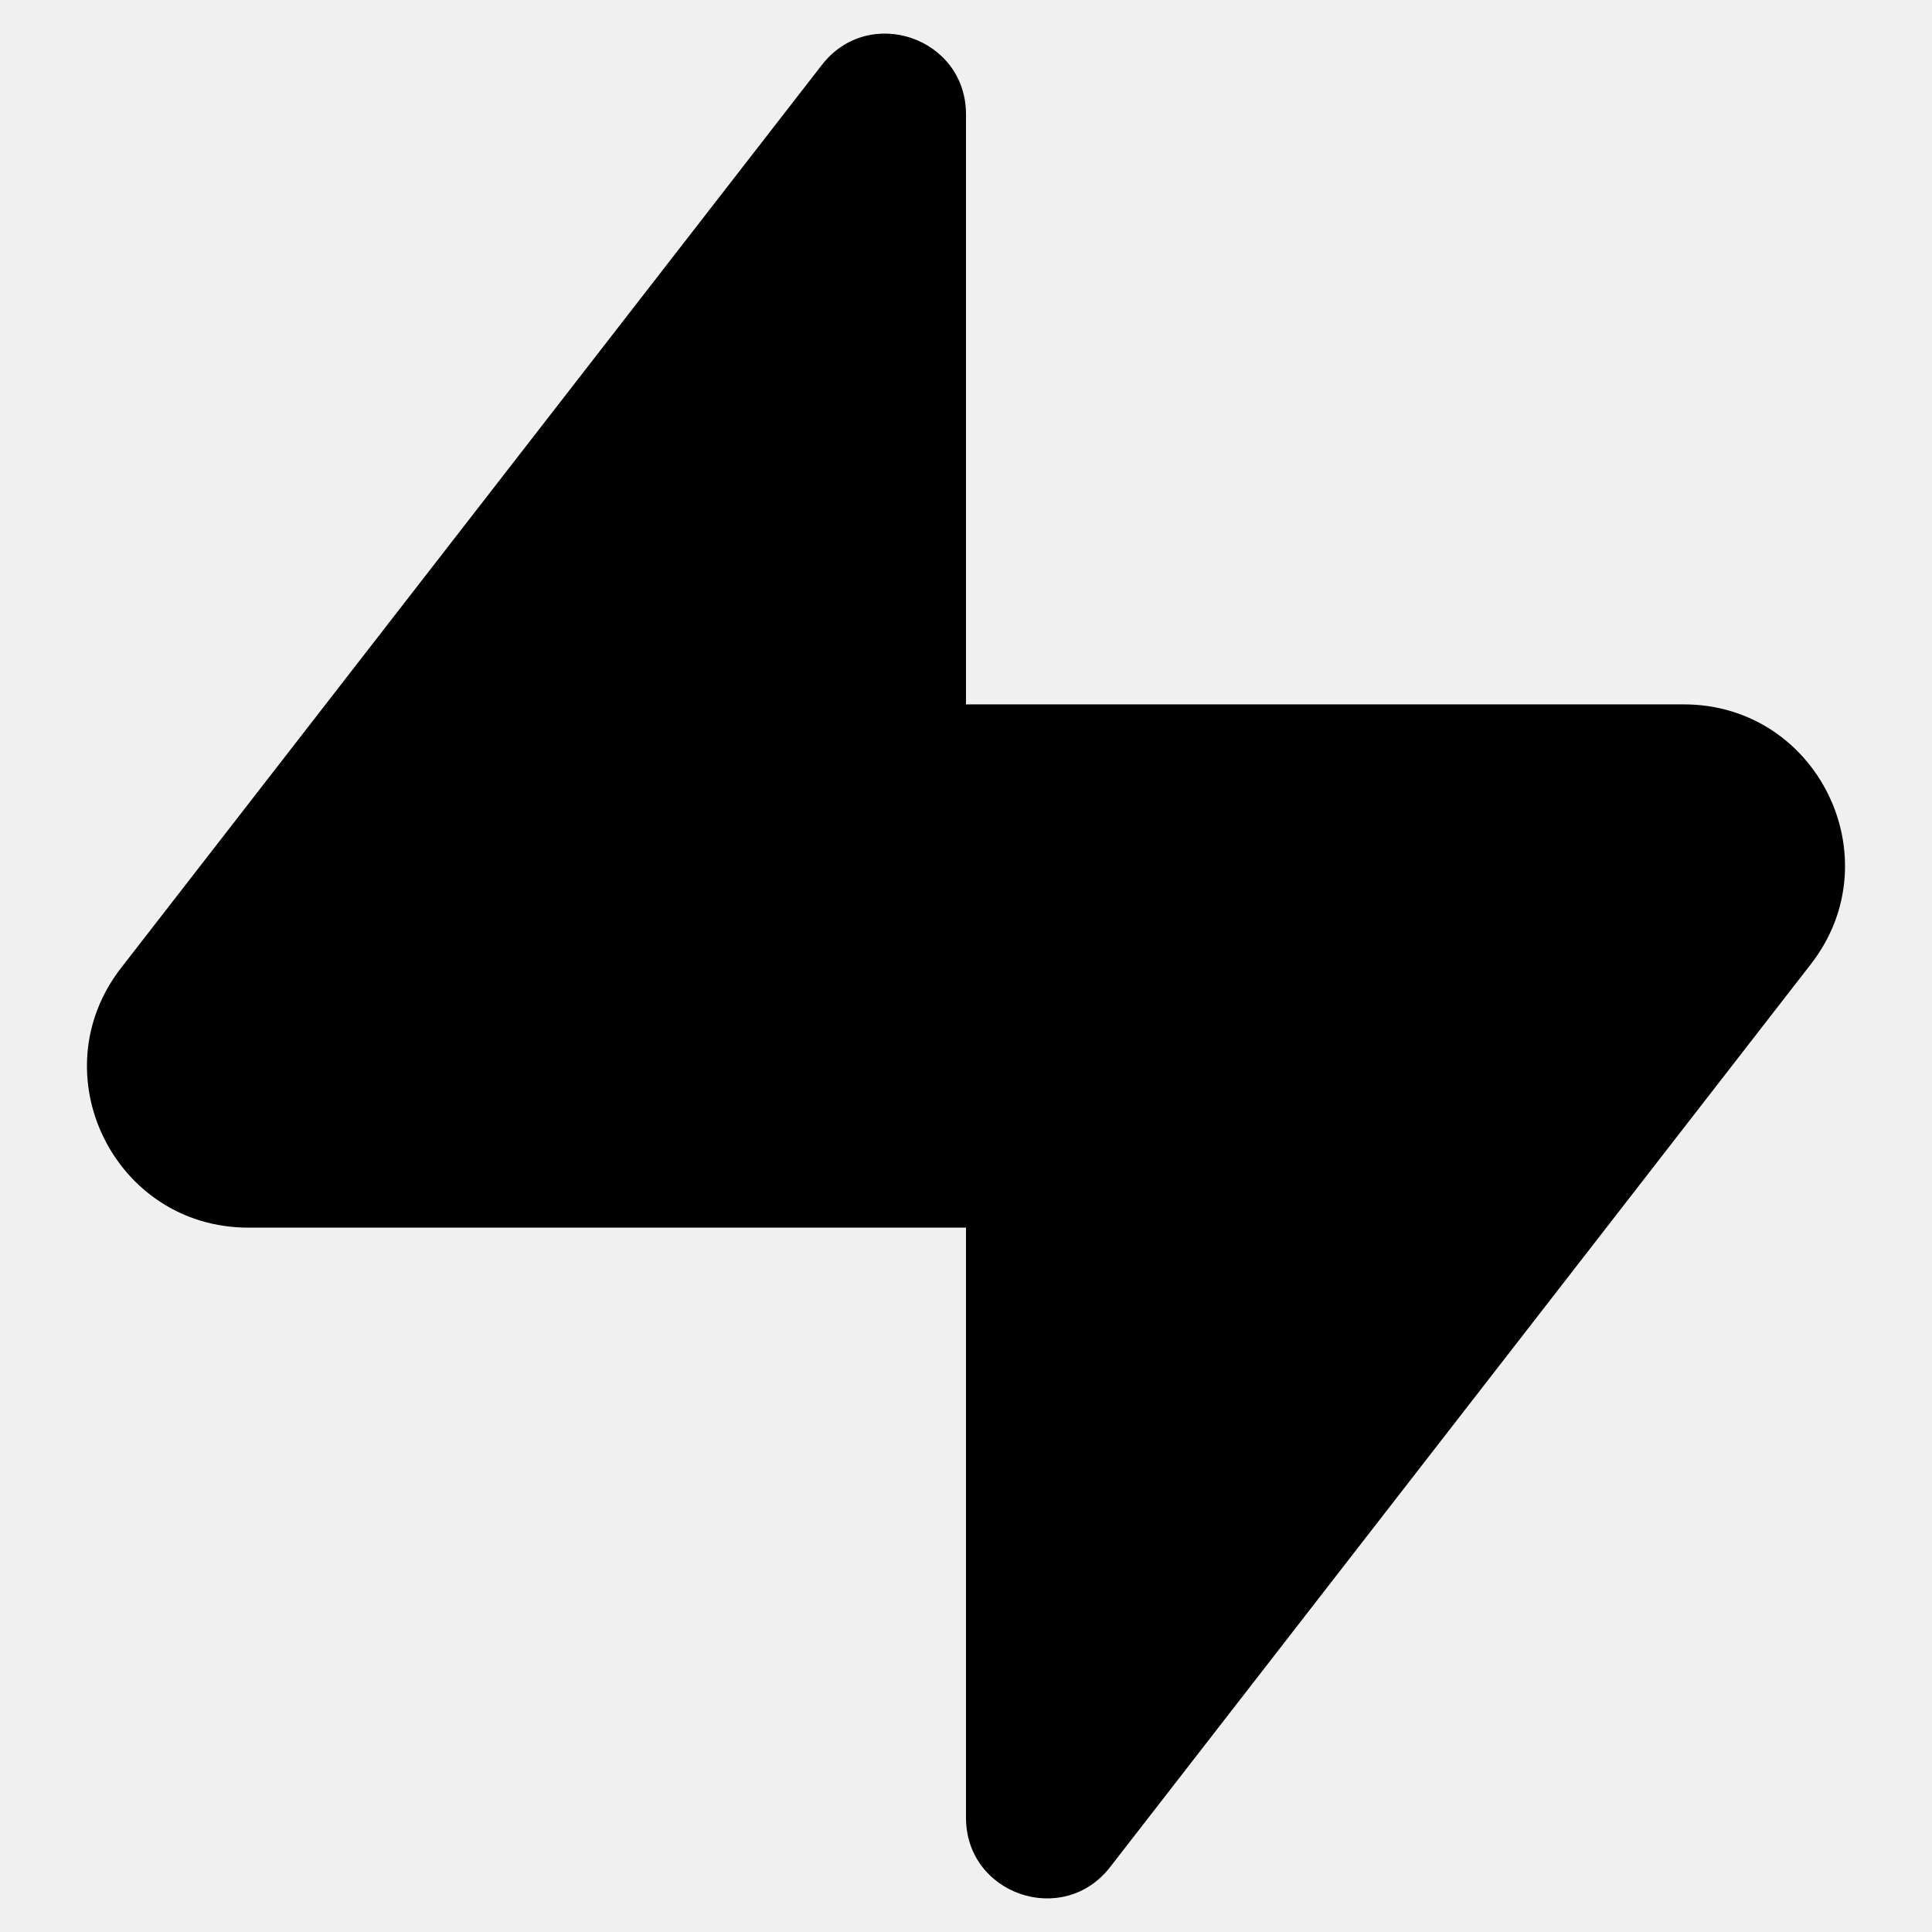
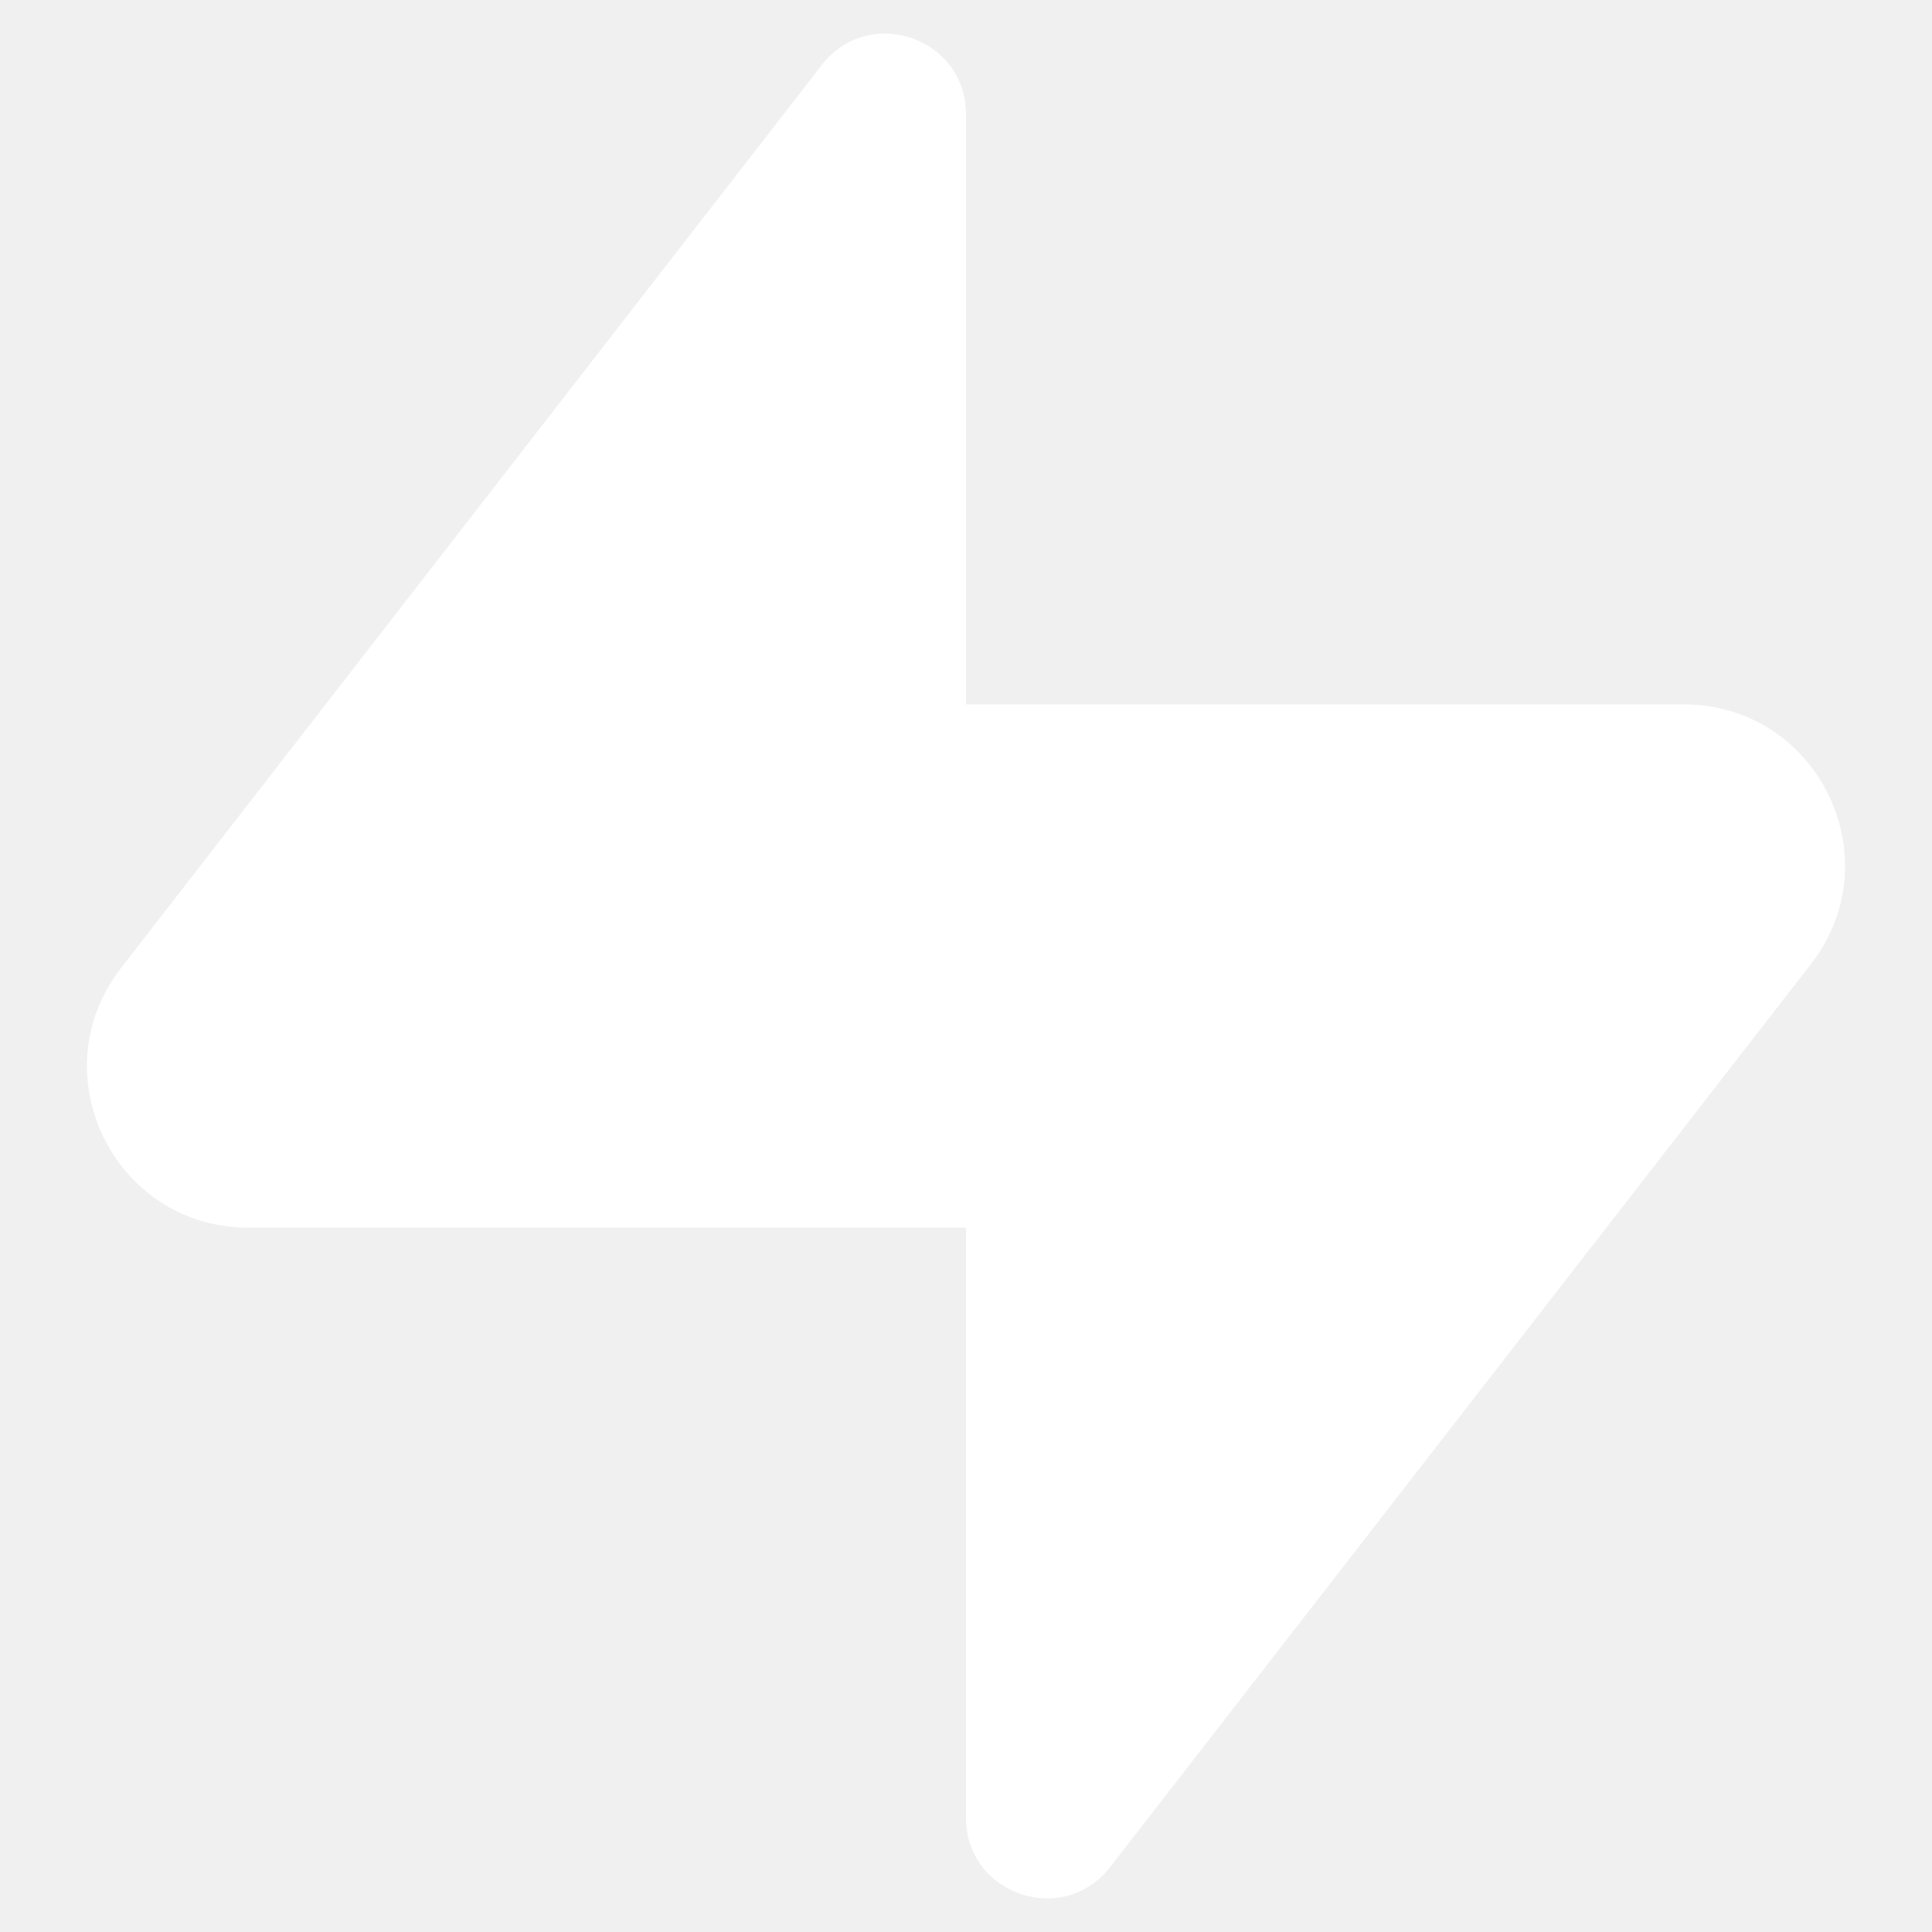
<svg xmlns="http://www.w3.org/2000/svg" width="24" height="24" viewBox="0 0 24 24">
-   <path fill="currentColor" d="M3.084 15.25c-1.664 0-2.6-1.912-1.58-3.226L10.21.806C10.794.054 12 .466 12 1.42v7.33h8.916c1.663 0 2.6 1.912 1.58 3.226L13.79 23.194c-.584.752-1.79.34-1.79-.613V15.25z" />
+   <path fill="#fff" d="M3.084 15.25c-1.664 0-2.6-1.912-1.58-3.226L10.21.806C10.794.054 12 .466 12 1.42v7.33h8.916c1.663 0 2.6 1.912 1.58 3.226L13.79 23.194c-.584.752-1.79.34-1.79-.613V15.25z" />
</svg>
